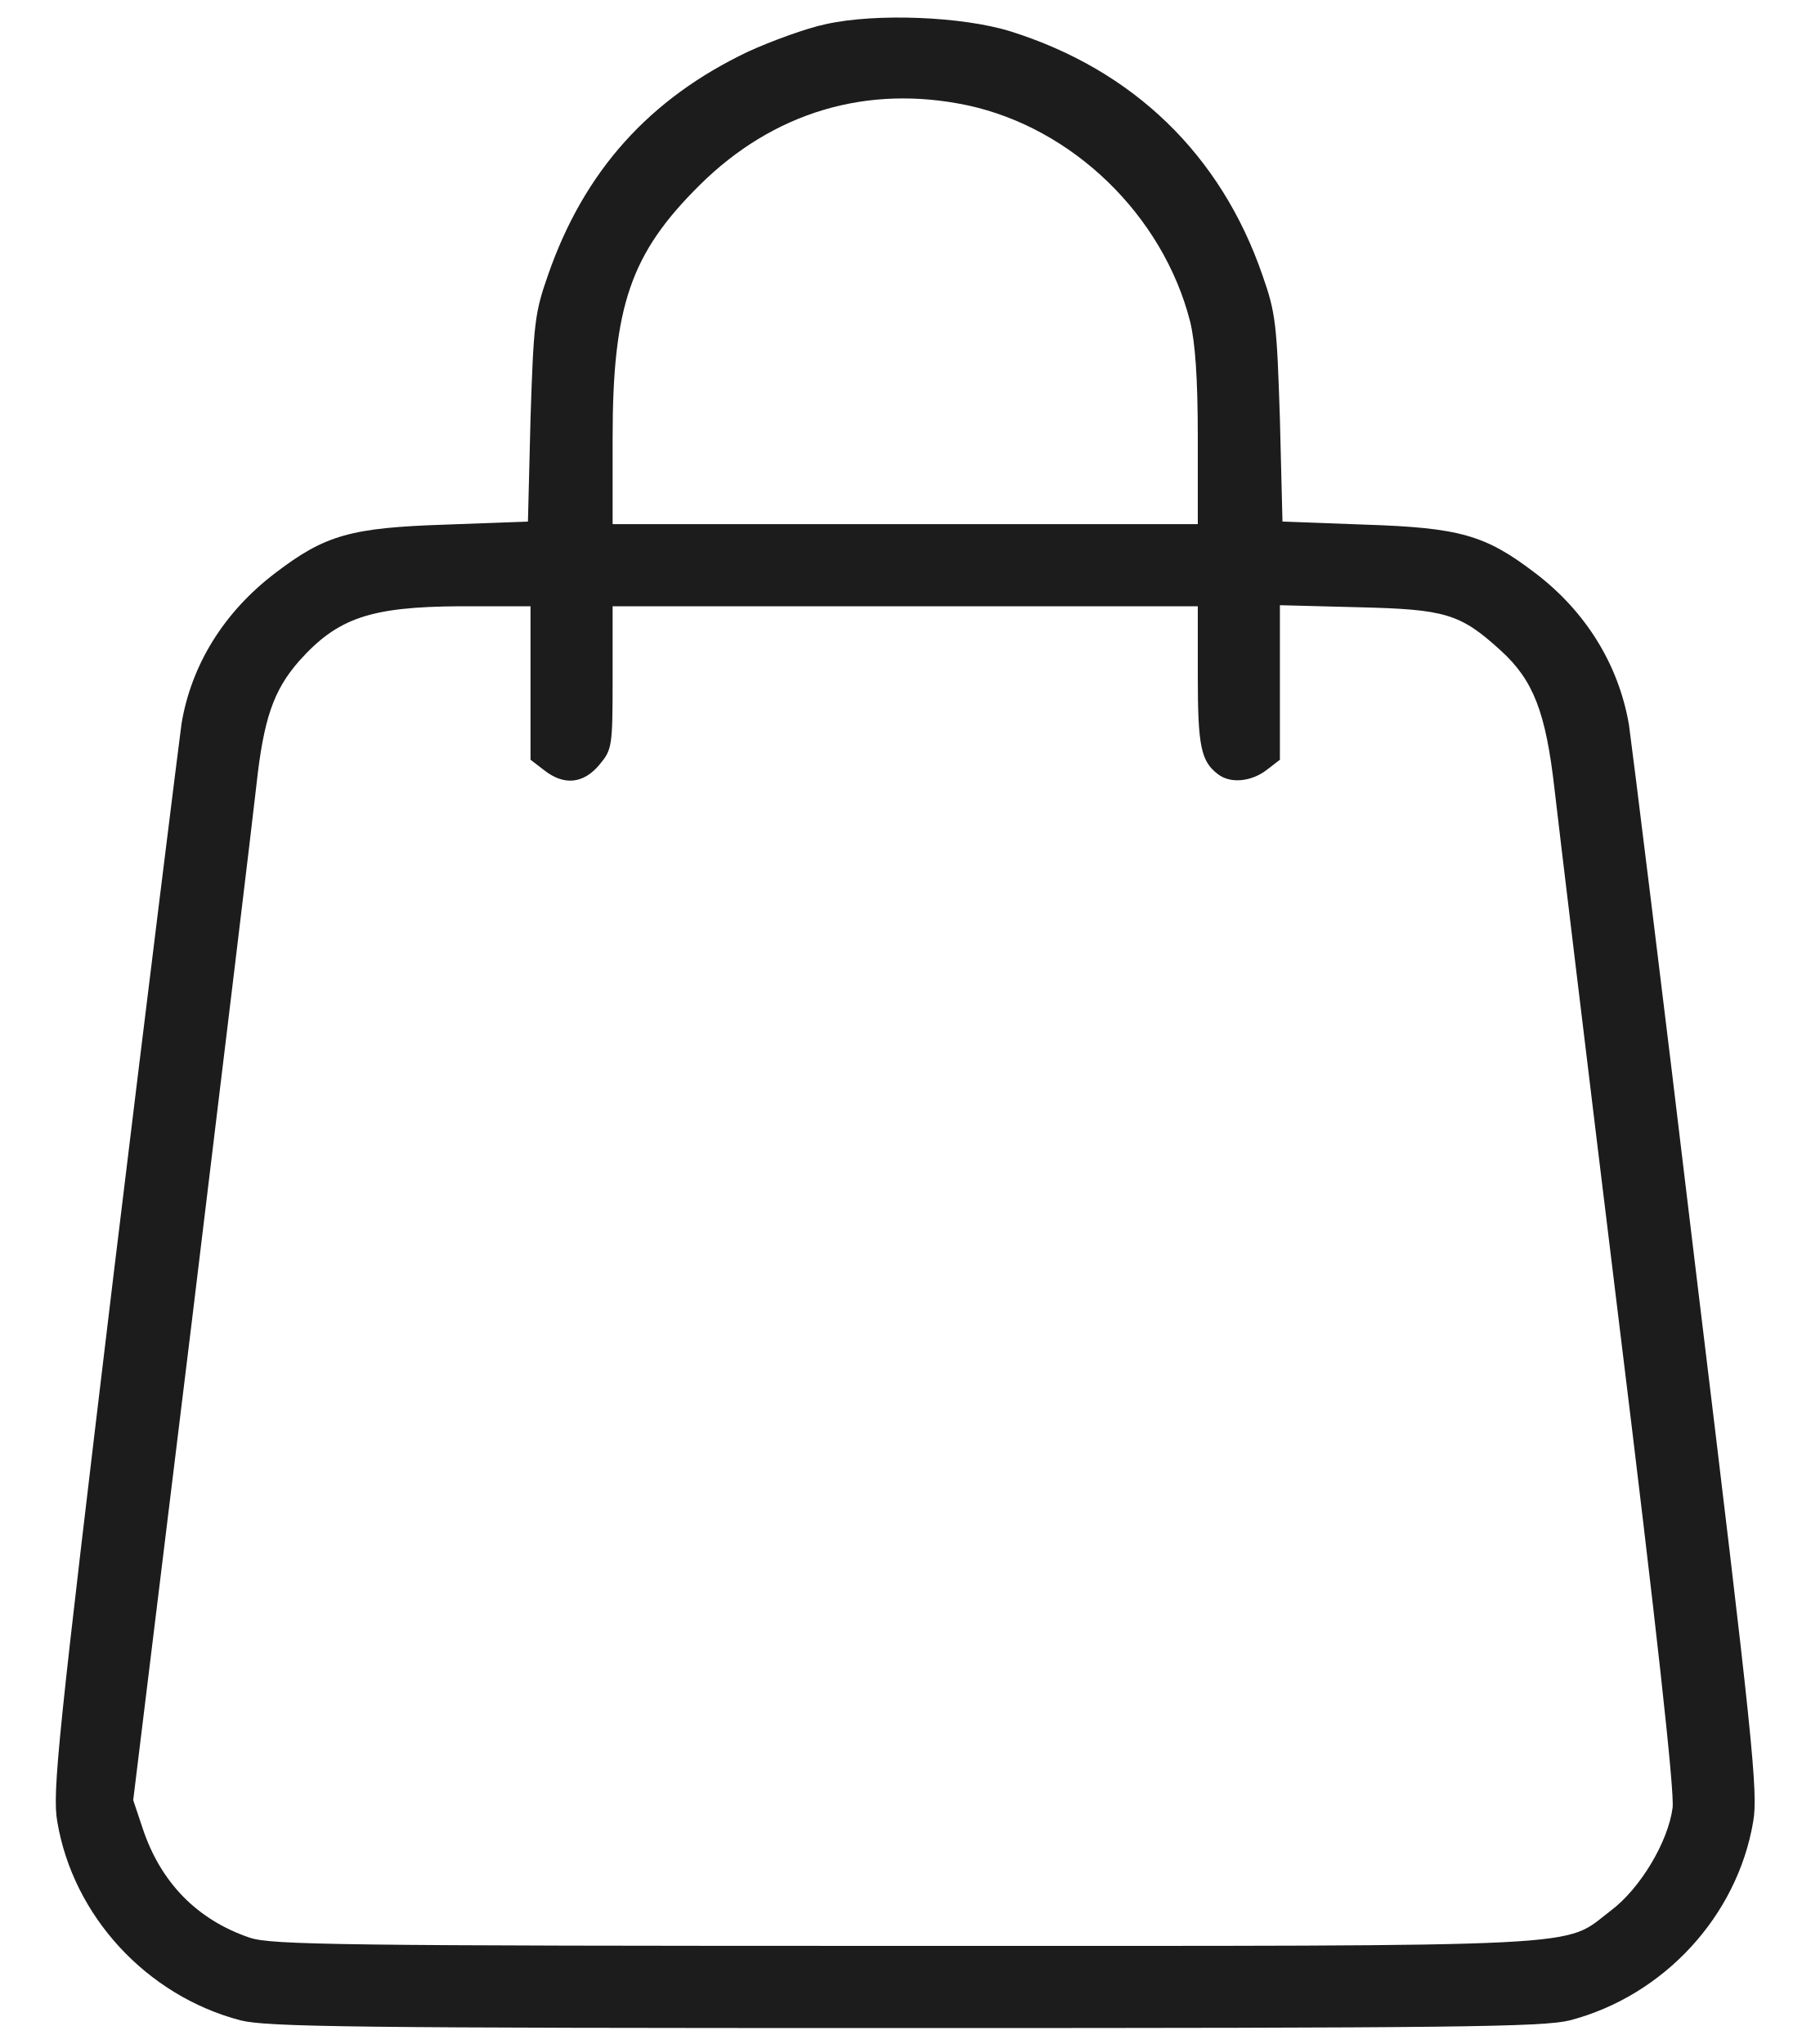
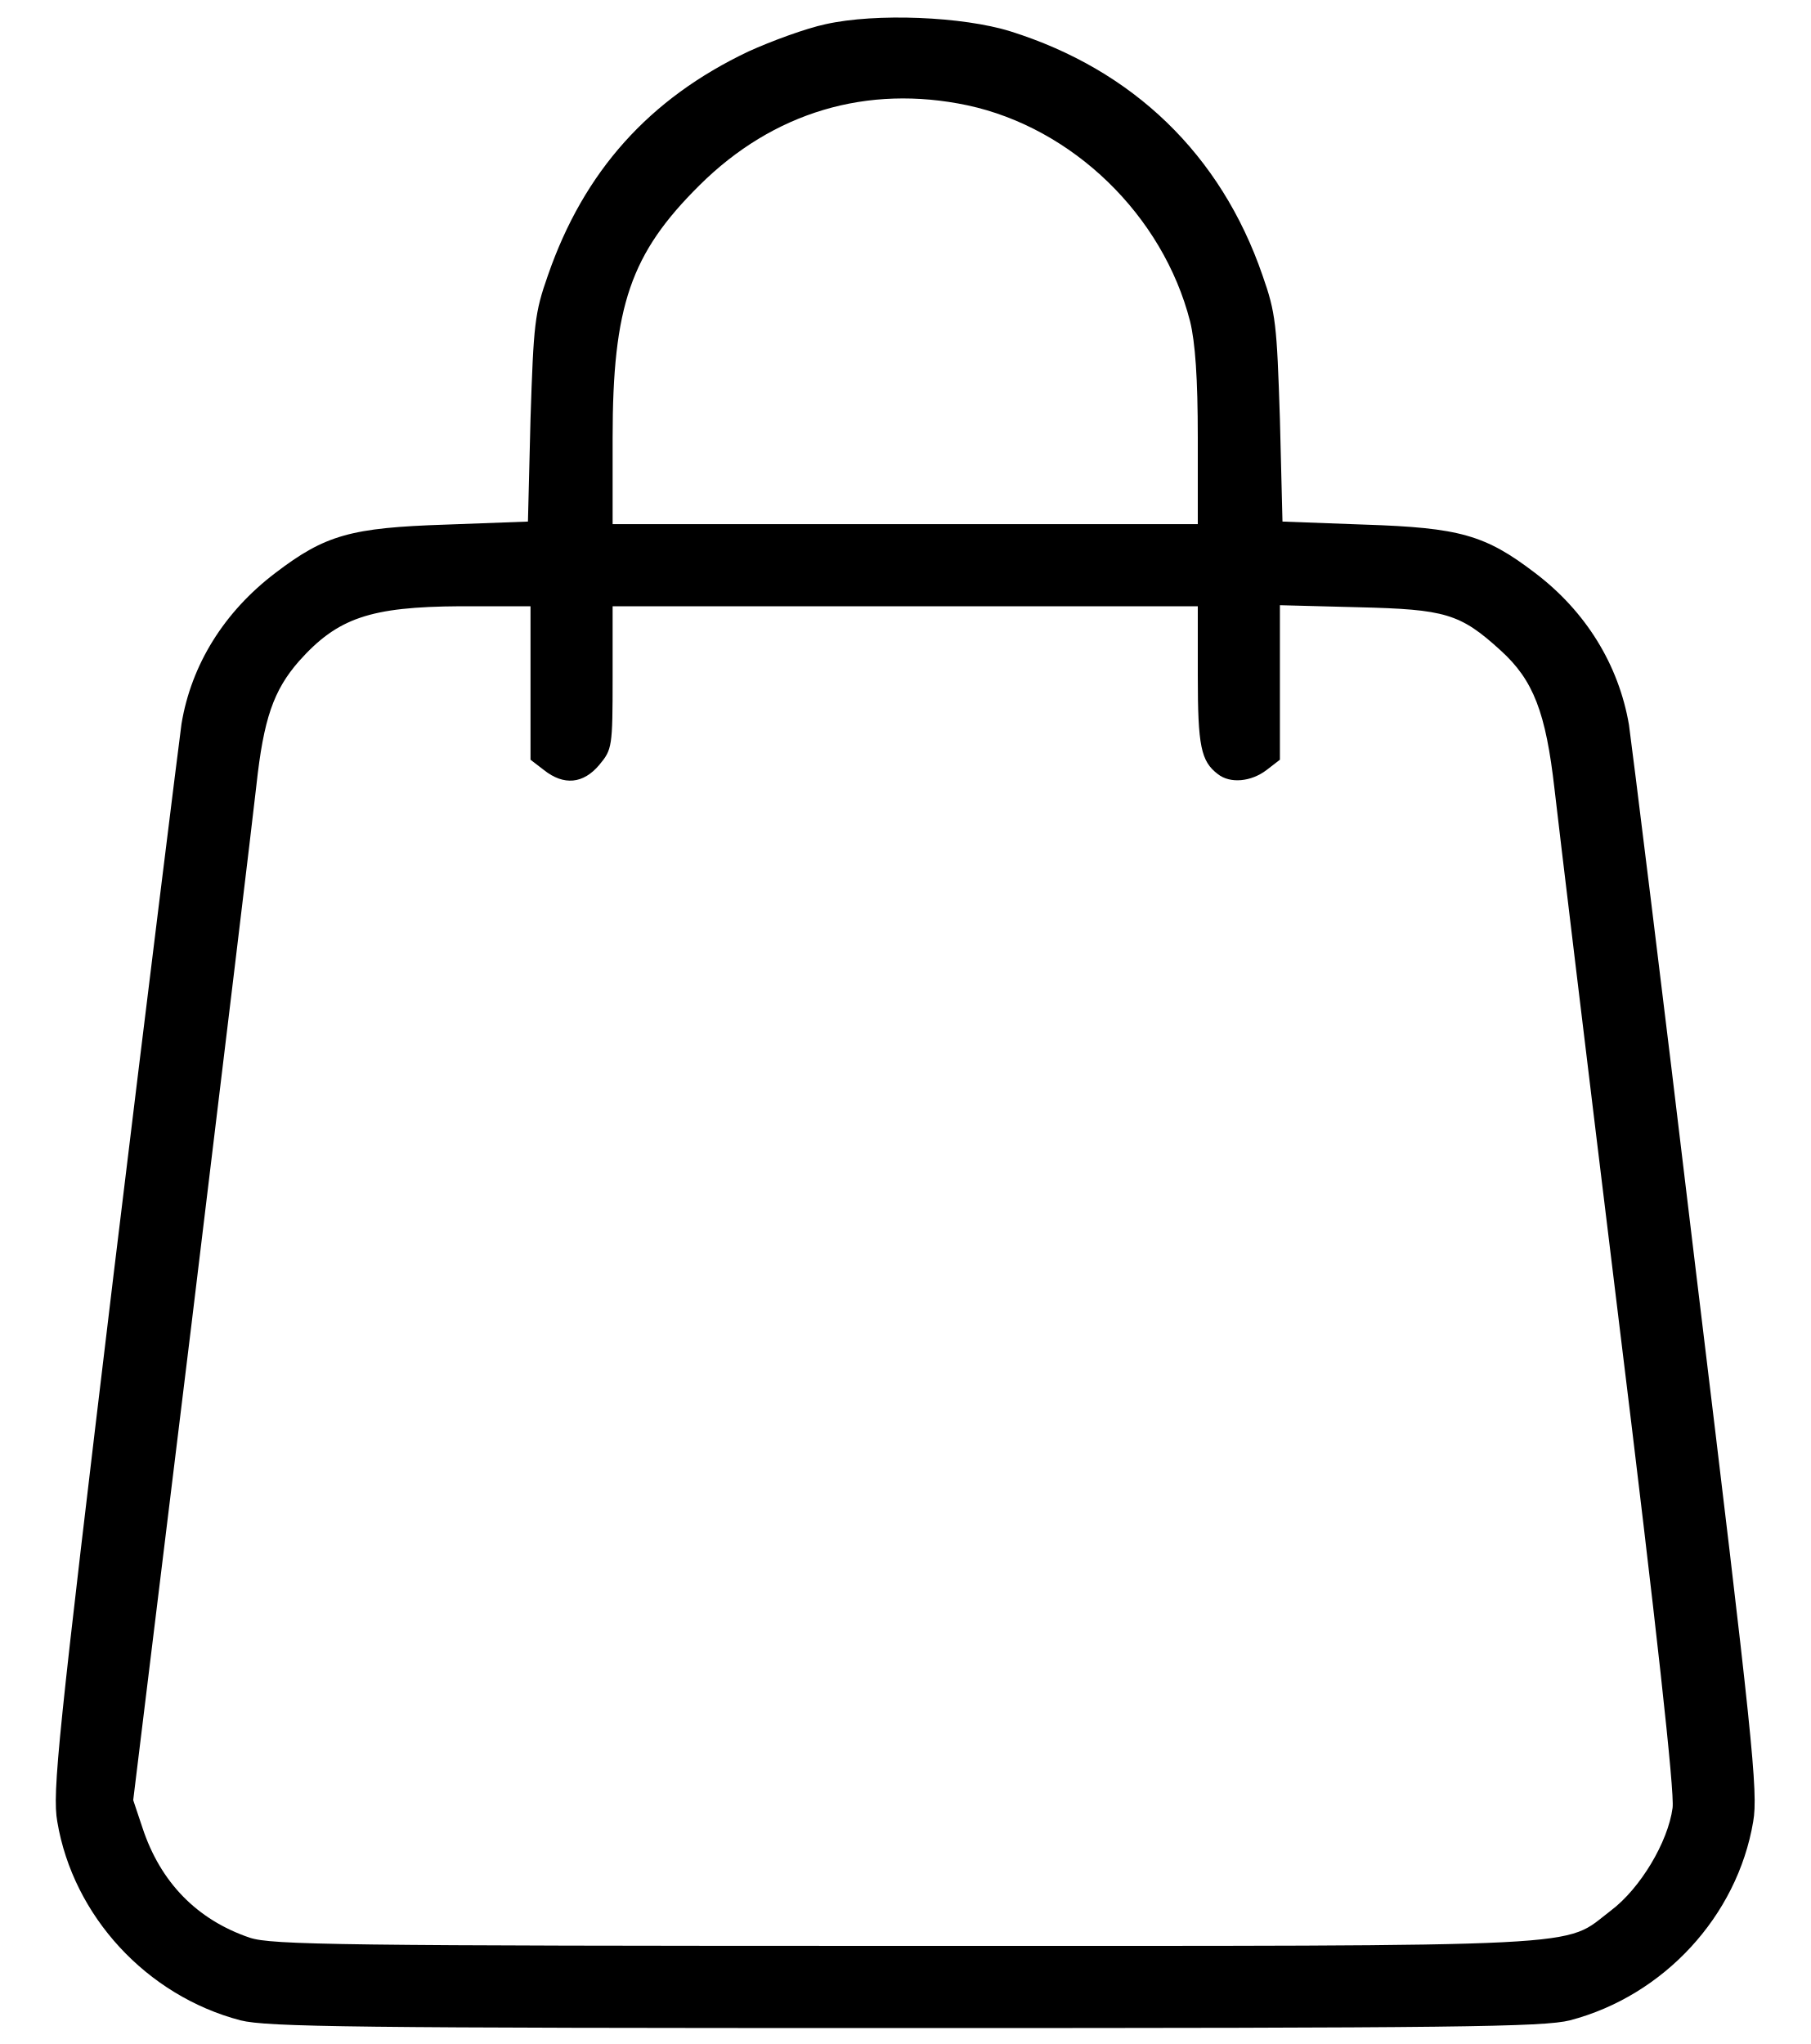
- <svg xmlns="http://www.w3.org/2000/svg" width="31" height="35" viewBox="0 0 31 35" fill="none">
-   <path d="M14.138 0.414C13.804 0.484 13.206 0.704 12.819 0.88C11.114 1.688 9.998 2.937 9.383 4.712C9.154 5.362 9.137 5.547 9.084 7.173L9.04 8.931L7.634 8.983C6.008 9.036 5.569 9.159 4.716 9.81C3.837 10.477 3.275 11.383 3.108 12.394C3.064 12.719 2.536 16.946 1.947 21.807C0.989 29.778 0.893 30.692 0.981 31.193C1.253 32.81 2.51 34.173 4.118 34.595C4.575 34.709 6.034 34.727 15.5 34.727C24.966 34.727 26.425 34.709 26.882 34.595C28.49 34.173 29.747 32.81 30.02 31.193C30.108 30.692 30.011 29.77 29.044 21.807C28.464 16.946 27.937 12.719 27.893 12.411C27.717 11.383 27.154 10.469 26.284 9.81C25.432 9.159 24.992 9.036 23.366 8.983L21.96 8.931L21.916 7.173C21.863 5.547 21.846 5.362 21.617 4.712C20.905 2.646 19.402 1.196 17.302 0.537C16.485 0.282 14.999 0.221 14.138 0.414ZM16.564 1.803C18.365 2.189 19.912 3.684 20.378 5.503C20.466 5.863 20.51 6.47 20.51 7.498V8.975H15.5H10.49V7.498C10.49 5.239 10.798 4.343 11.976 3.174C13.241 1.917 14.85 1.442 16.564 1.803ZM9.084 11.69V13.009L9.313 13.185C9.655 13.457 9.989 13.422 10.262 13.097C10.482 12.833 10.49 12.789 10.49 11.602V10.381H15.5H20.51V11.576C20.51 12.771 20.563 13.035 20.853 13.255C21.064 13.422 21.424 13.387 21.688 13.185L21.916 13.009V11.682V10.363L23.261 10.398C24.746 10.434 25.001 10.504 25.695 11.137C26.258 11.646 26.469 12.2 26.618 13.51C26.689 14.134 27.181 18.221 27.717 22.598C28.367 27.88 28.675 30.684 28.64 30.956C28.561 31.545 28.086 32.336 27.585 32.714C26.741 33.355 27.515 33.32 15.491 33.32C5.762 33.32 4.654 33.303 4.277 33.18C3.371 32.872 2.747 32.23 2.44 31.299L2.281 30.824L3.283 22.642C3.828 18.15 4.329 14.002 4.391 13.44C4.514 12.315 4.681 11.822 5.12 11.321C5.779 10.583 6.333 10.39 7.88 10.381H9.084V11.69Z" fill="#1C1C1C" />
+ <svg xmlns="http://www.w3.org/2000/svg" width="31" height="35" viewBox="0 0 31 35">
+   <path d="M14.138 0.414C13.804 0.484 13.206 0.704 12.819 0.88C11.114 1.688 9.998 2.937 9.383 4.712C9.154 5.362 9.137 5.547 9.084 7.173L9.04 8.931L7.634 8.983C6.008 9.036 5.569 9.159 4.716 9.81C3.837 10.477 3.275 11.383 3.108 12.394C3.064 12.719 2.536 16.946 1.947 21.807C0.989 29.778 0.893 30.692 0.981 31.193C1.253 32.81 2.51 34.173 4.118 34.595C4.575 34.709 6.034 34.727 15.5 34.727C24.966 34.727 26.425 34.709 26.882 34.595C28.49 34.173 29.747 32.81 30.02 31.193C30.108 30.692 30.011 29.77 29.044 21.807C28.464 16.946 27.937 12.719 27.893 12.411C27.717 11.383 27.154 10.469 26.284 9.81C25.432 9.159 24.992 9.036 23.366 8.983L21.96 8.931L21.916 7.173C21.863 5.547 21.846 5.362 21.617 4.712C20.905 2.646 19.402 1.196 17.302 0.537C16.485 0.282 14.999 0.221 14.138 0.414ZM16.564 1.803C18.365 2.189 19.912 3.684 20.378 5.503C20.466 5.863 20.51 6.47 20.51 7.498V8.975H15.5H10.49V7.498C10.49 5.239 10.798 4.343 11.976 3.174C13.241 1.917 14.85 1.442 16.564 1.803ZM9.084 11.69V13.009L9.313 13.185C9.655 13.457 9.989 13.422 10.262 13.097C10.482 12.833 10.49 12.789 10.49 11.602V10.381H15.5H20.51V11.576C20.51 12.771 20.563 13.035 20.853 13.255C21.064 13.422 21.424 13.387 21.688 13.185L21.916 13.009V11.682V10.363L23.261 10.398C24.746 10.434 25.001 10.504 25.695 11.137C26.258 11.646 26.469 12.2 26.618 13.51C26.689 14.134 27.181 18.221 27.717 22.598C28.367 27.88 28.675 30.684 28.64 30.956C28.561 31.545 28.086 32.336 27.585 32.714C26.741 33.355 27.515 33.32 15.491 33.32C5.762 33.32 4.654 33.303 4.277 33.18C3.371 32.872 2.747 32.23 2.44 31.299L2.281 30.824L3.283 22.642C3.828 18.15 4.329 14.002 4.391 13.44C4.514 12.315 4.681 11.822 5.12 11.321C5.779 10.583 6.333 10.39 7.88 10.381H9.084V11.69Z" />
</svg>
